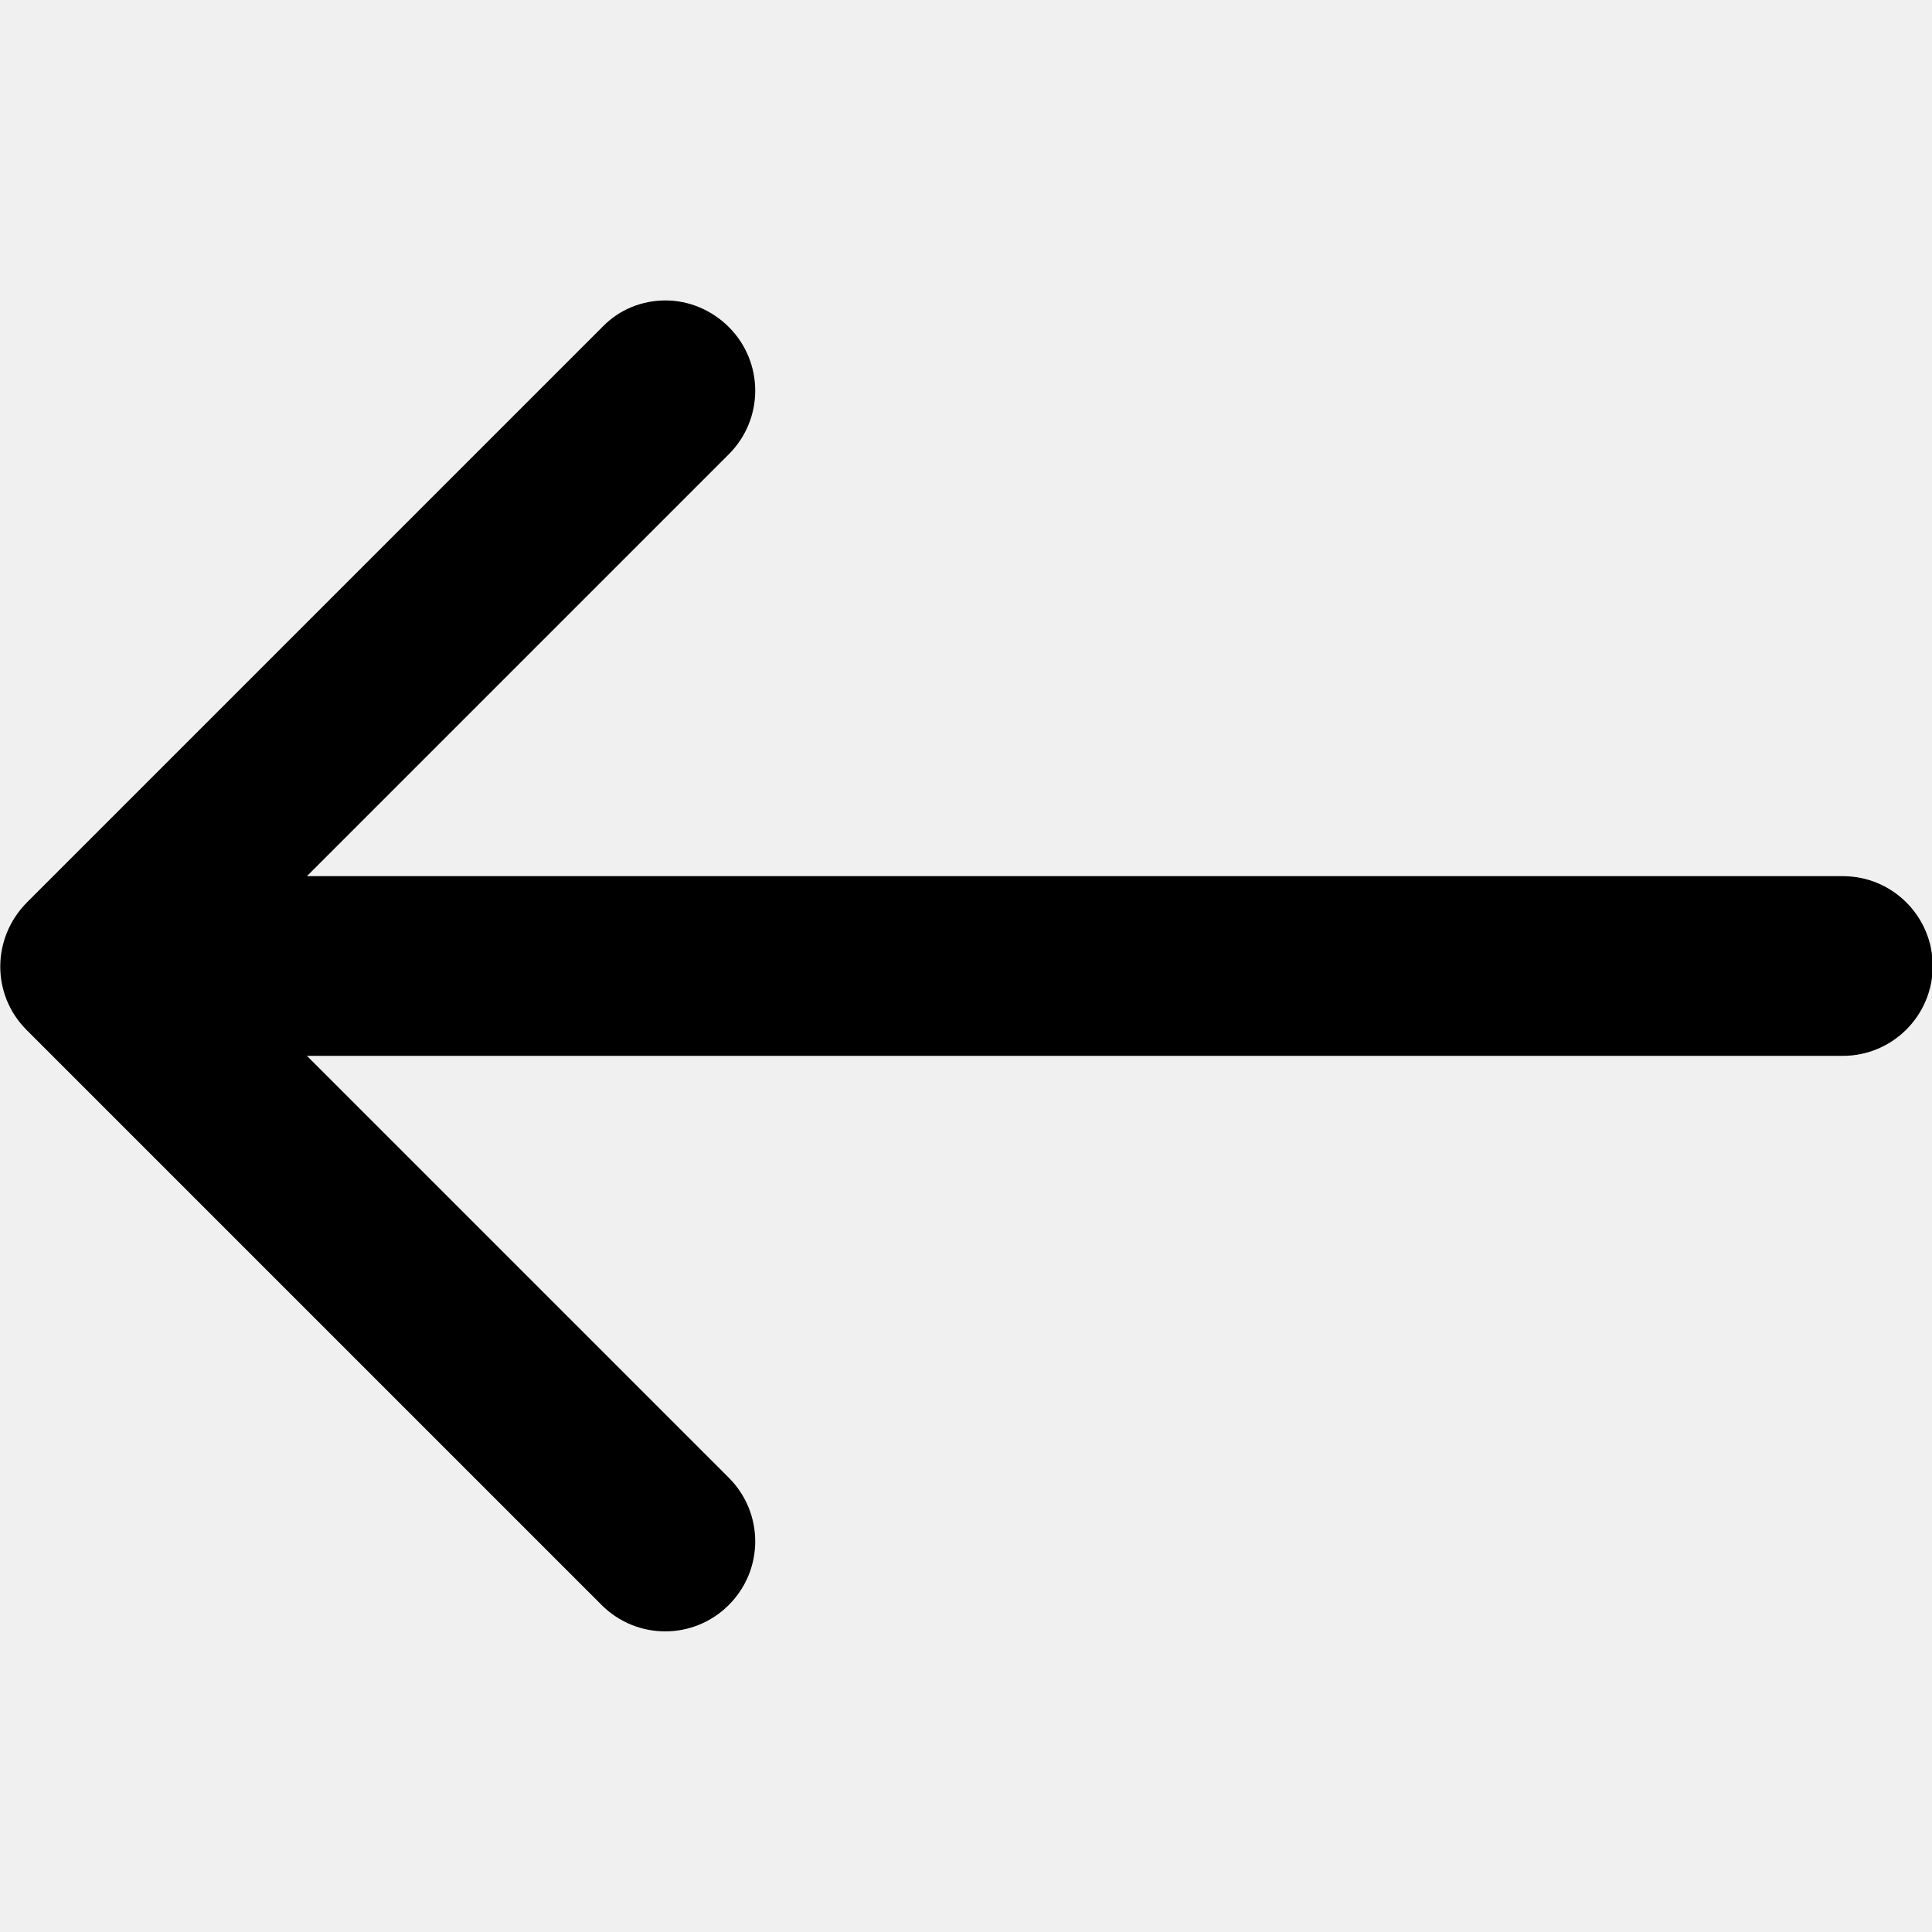
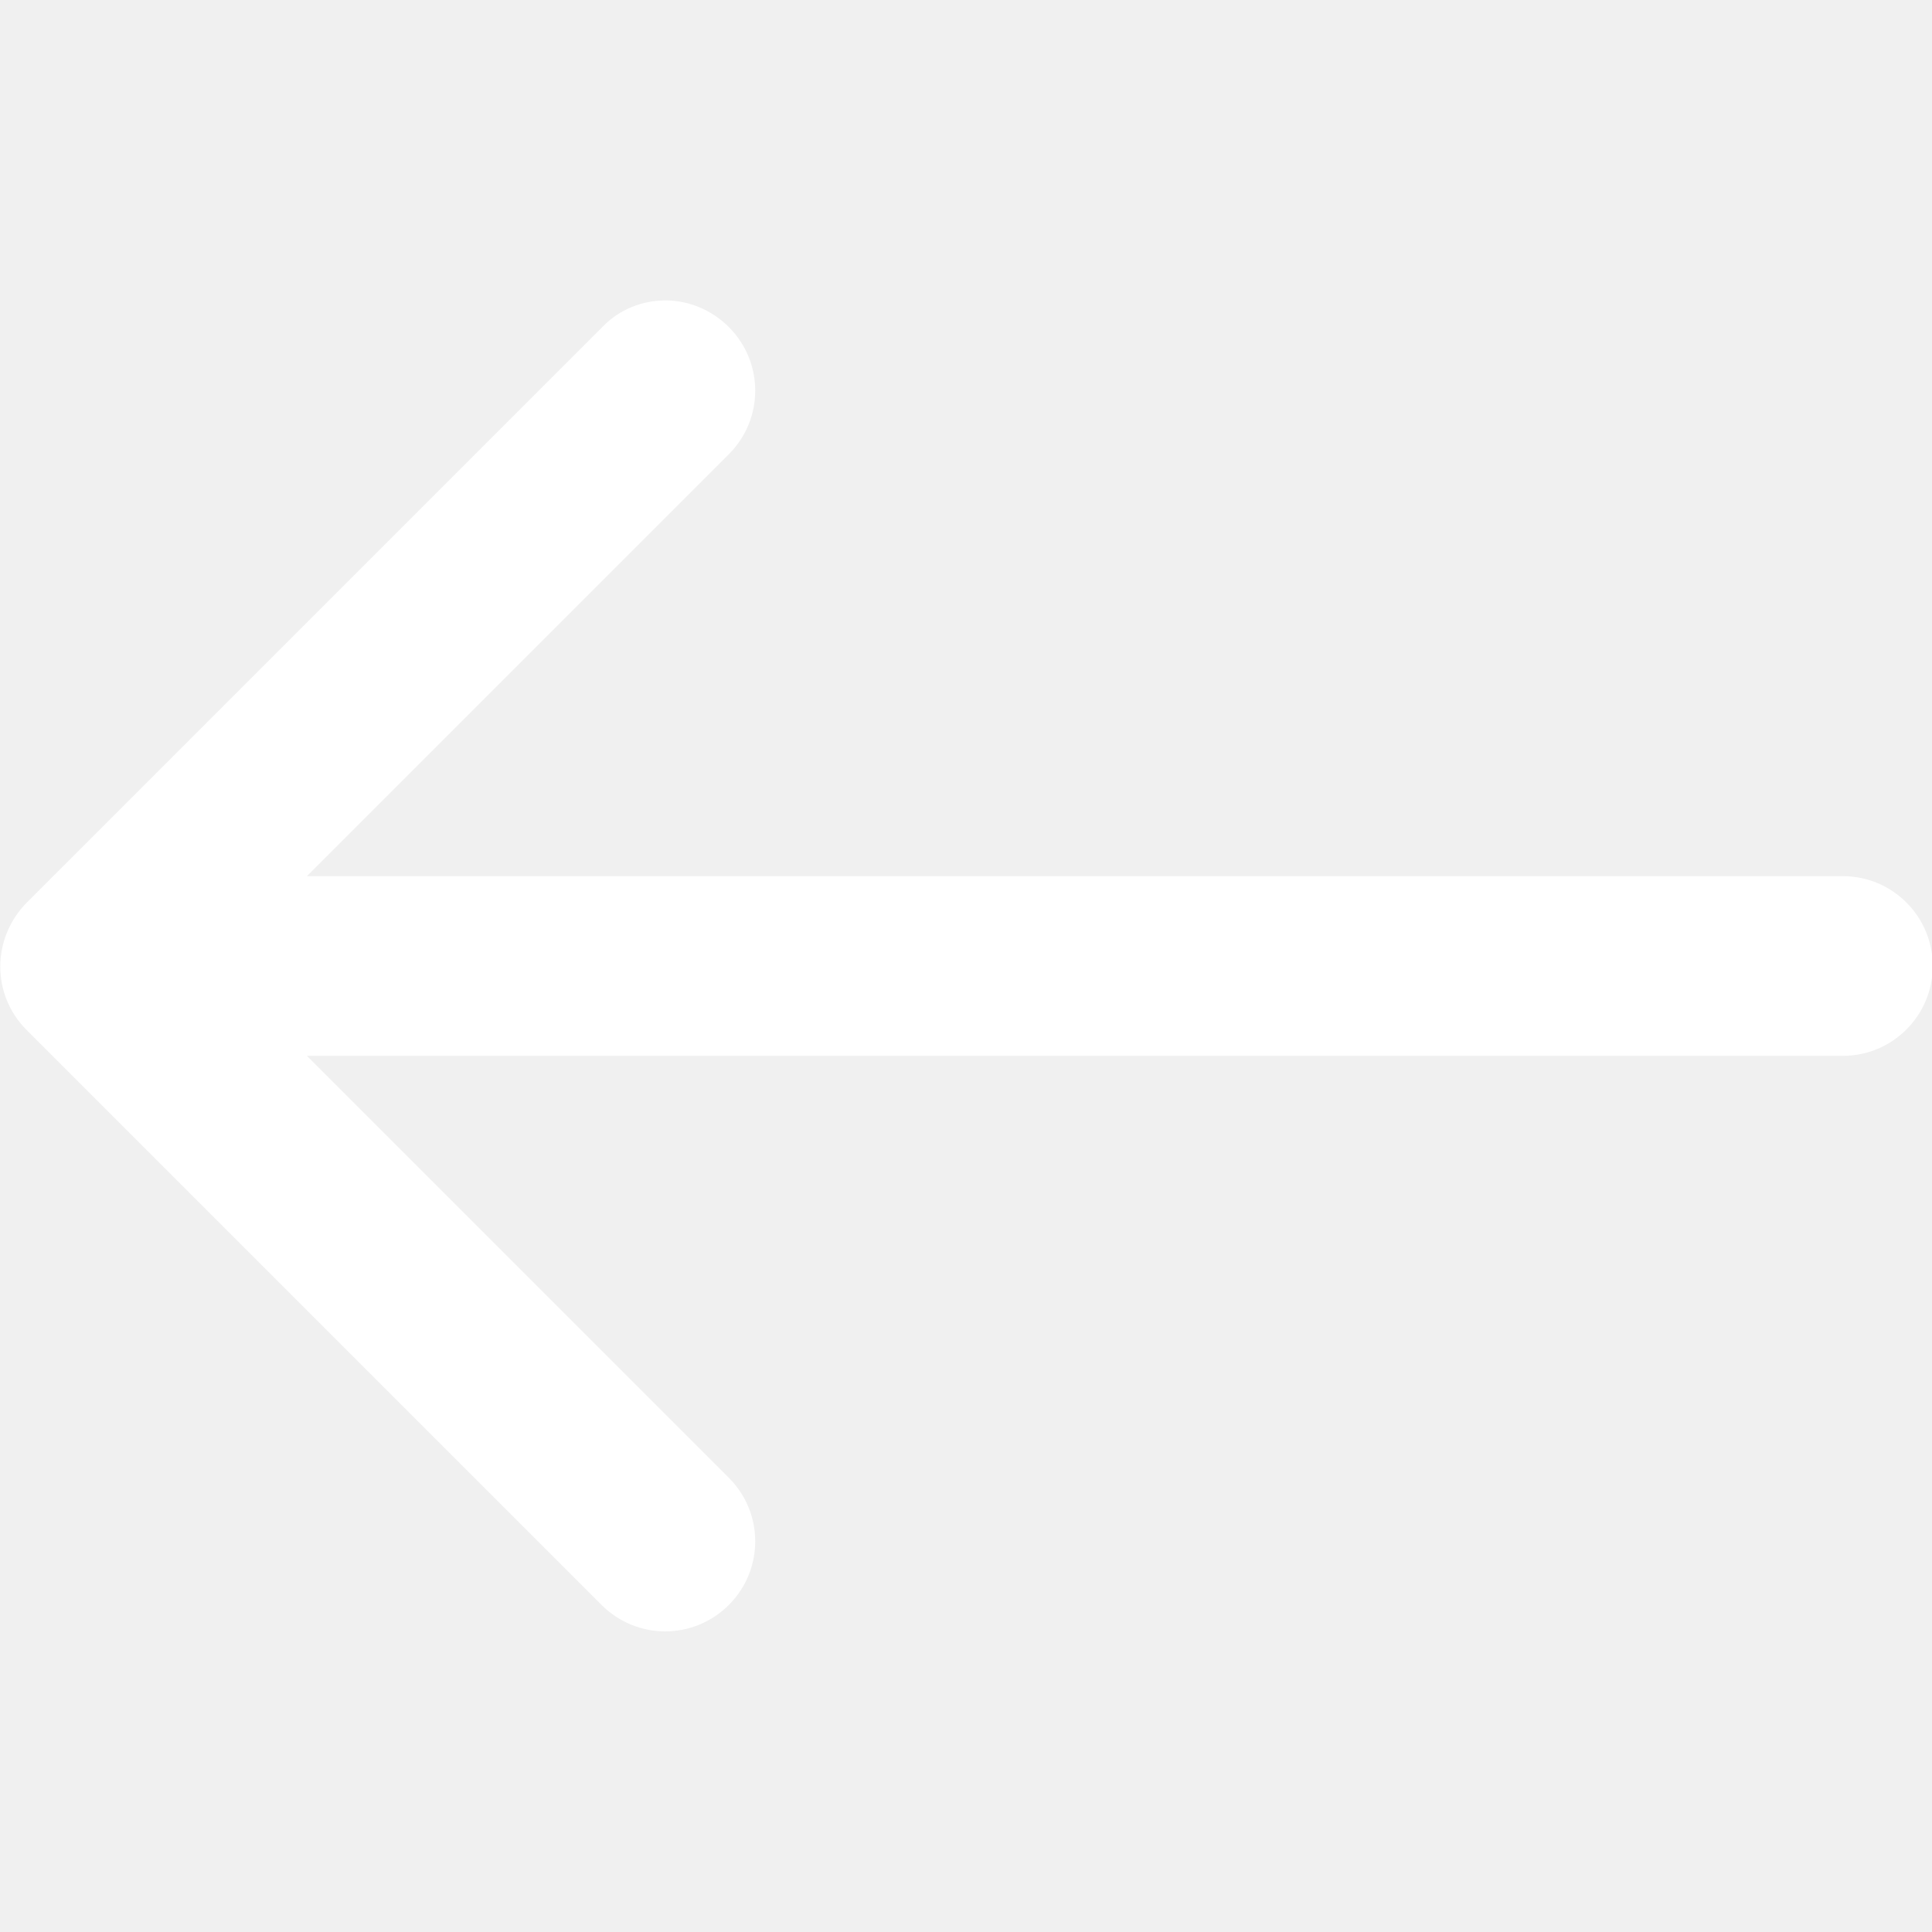
<svg xmlns="http://www.w3.org/2000/svg" version="1.1" id="Capa_1" x="0px" y="0px" viewBox="0 0 268.8 268.8" style="enable-background:new 0 0 268.8 268.8;" xml:space="preserve">
+   <style type="text/css">
+   .st0{fill:#ffffff;}
+ </style>
  <g>
-     <path d="M3.7,143.3l80,80c4.9,4.9,12.8,4.9,17.7,0c4.9-4.9,4.9-12.8,0-17.7l-58.7-58.7h213.7c6.9,0,12.5-5.6,12.5-12.5   c0-6.9-5.6-12.5-12.5-12.5H42.7l58.7-58.7c4.9-4.9,4.9-12.8,0-17.7c-2.4-2.4-5.6-3.7-8.8-3.7s-6.4,1.2-8.8,3.7l-80,80   C-1.2,130.5-1.2,138.4,3.7,143.3z" />
+     <path class="st0" d="M3.7,143.3l80,80c4.9,4.9,12.8,4.9,17.7,0c4.9-4.9,4.9-12.8,0-17.7l-58.7-58.7h213.7c6.9,0,12.5-5.6,12.5-12.5     c0-6.9-5.6-12.5-12.5-12.5H42.7l58.7-58.7c4.9-4.9,4.9-12.8,0-17.7c-2.4-2.4-5.6-3.7-8.8-3.7s-6.4,1.2-8.8,3.7l-80,80     C-1.2,130.5-1.2,138.4,3.7,143.3z" />
  </g>
</svg>
